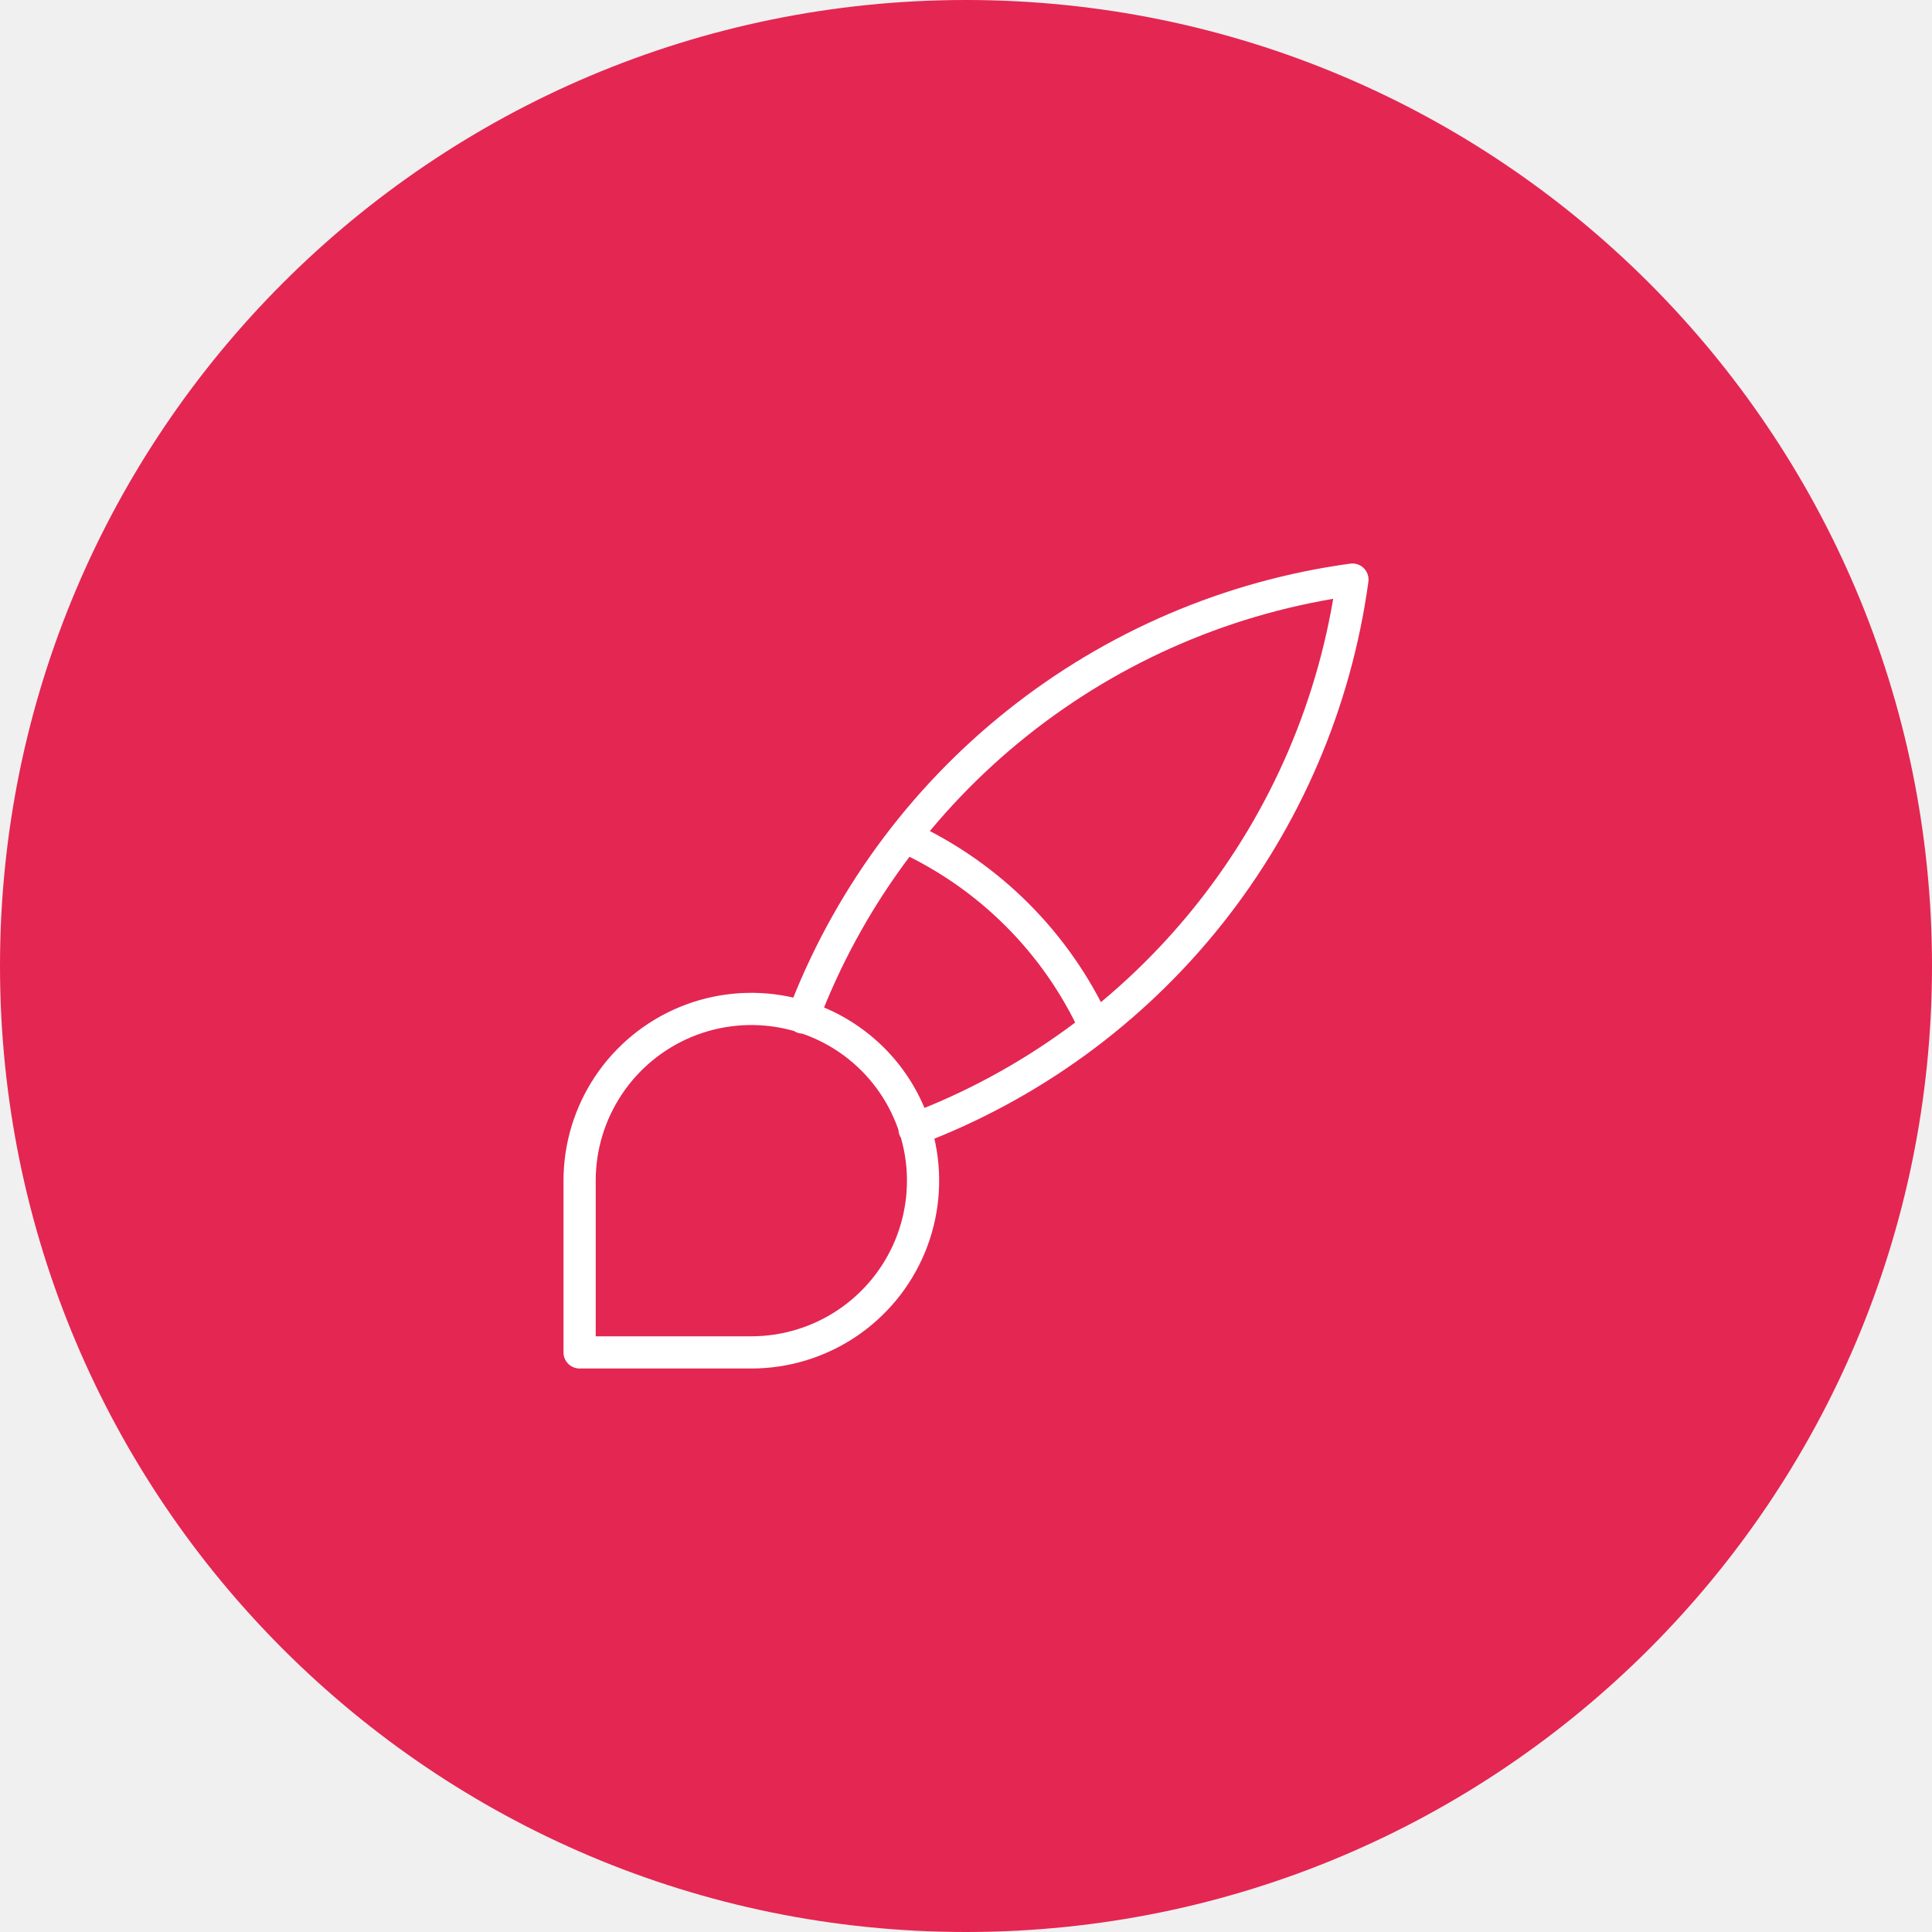
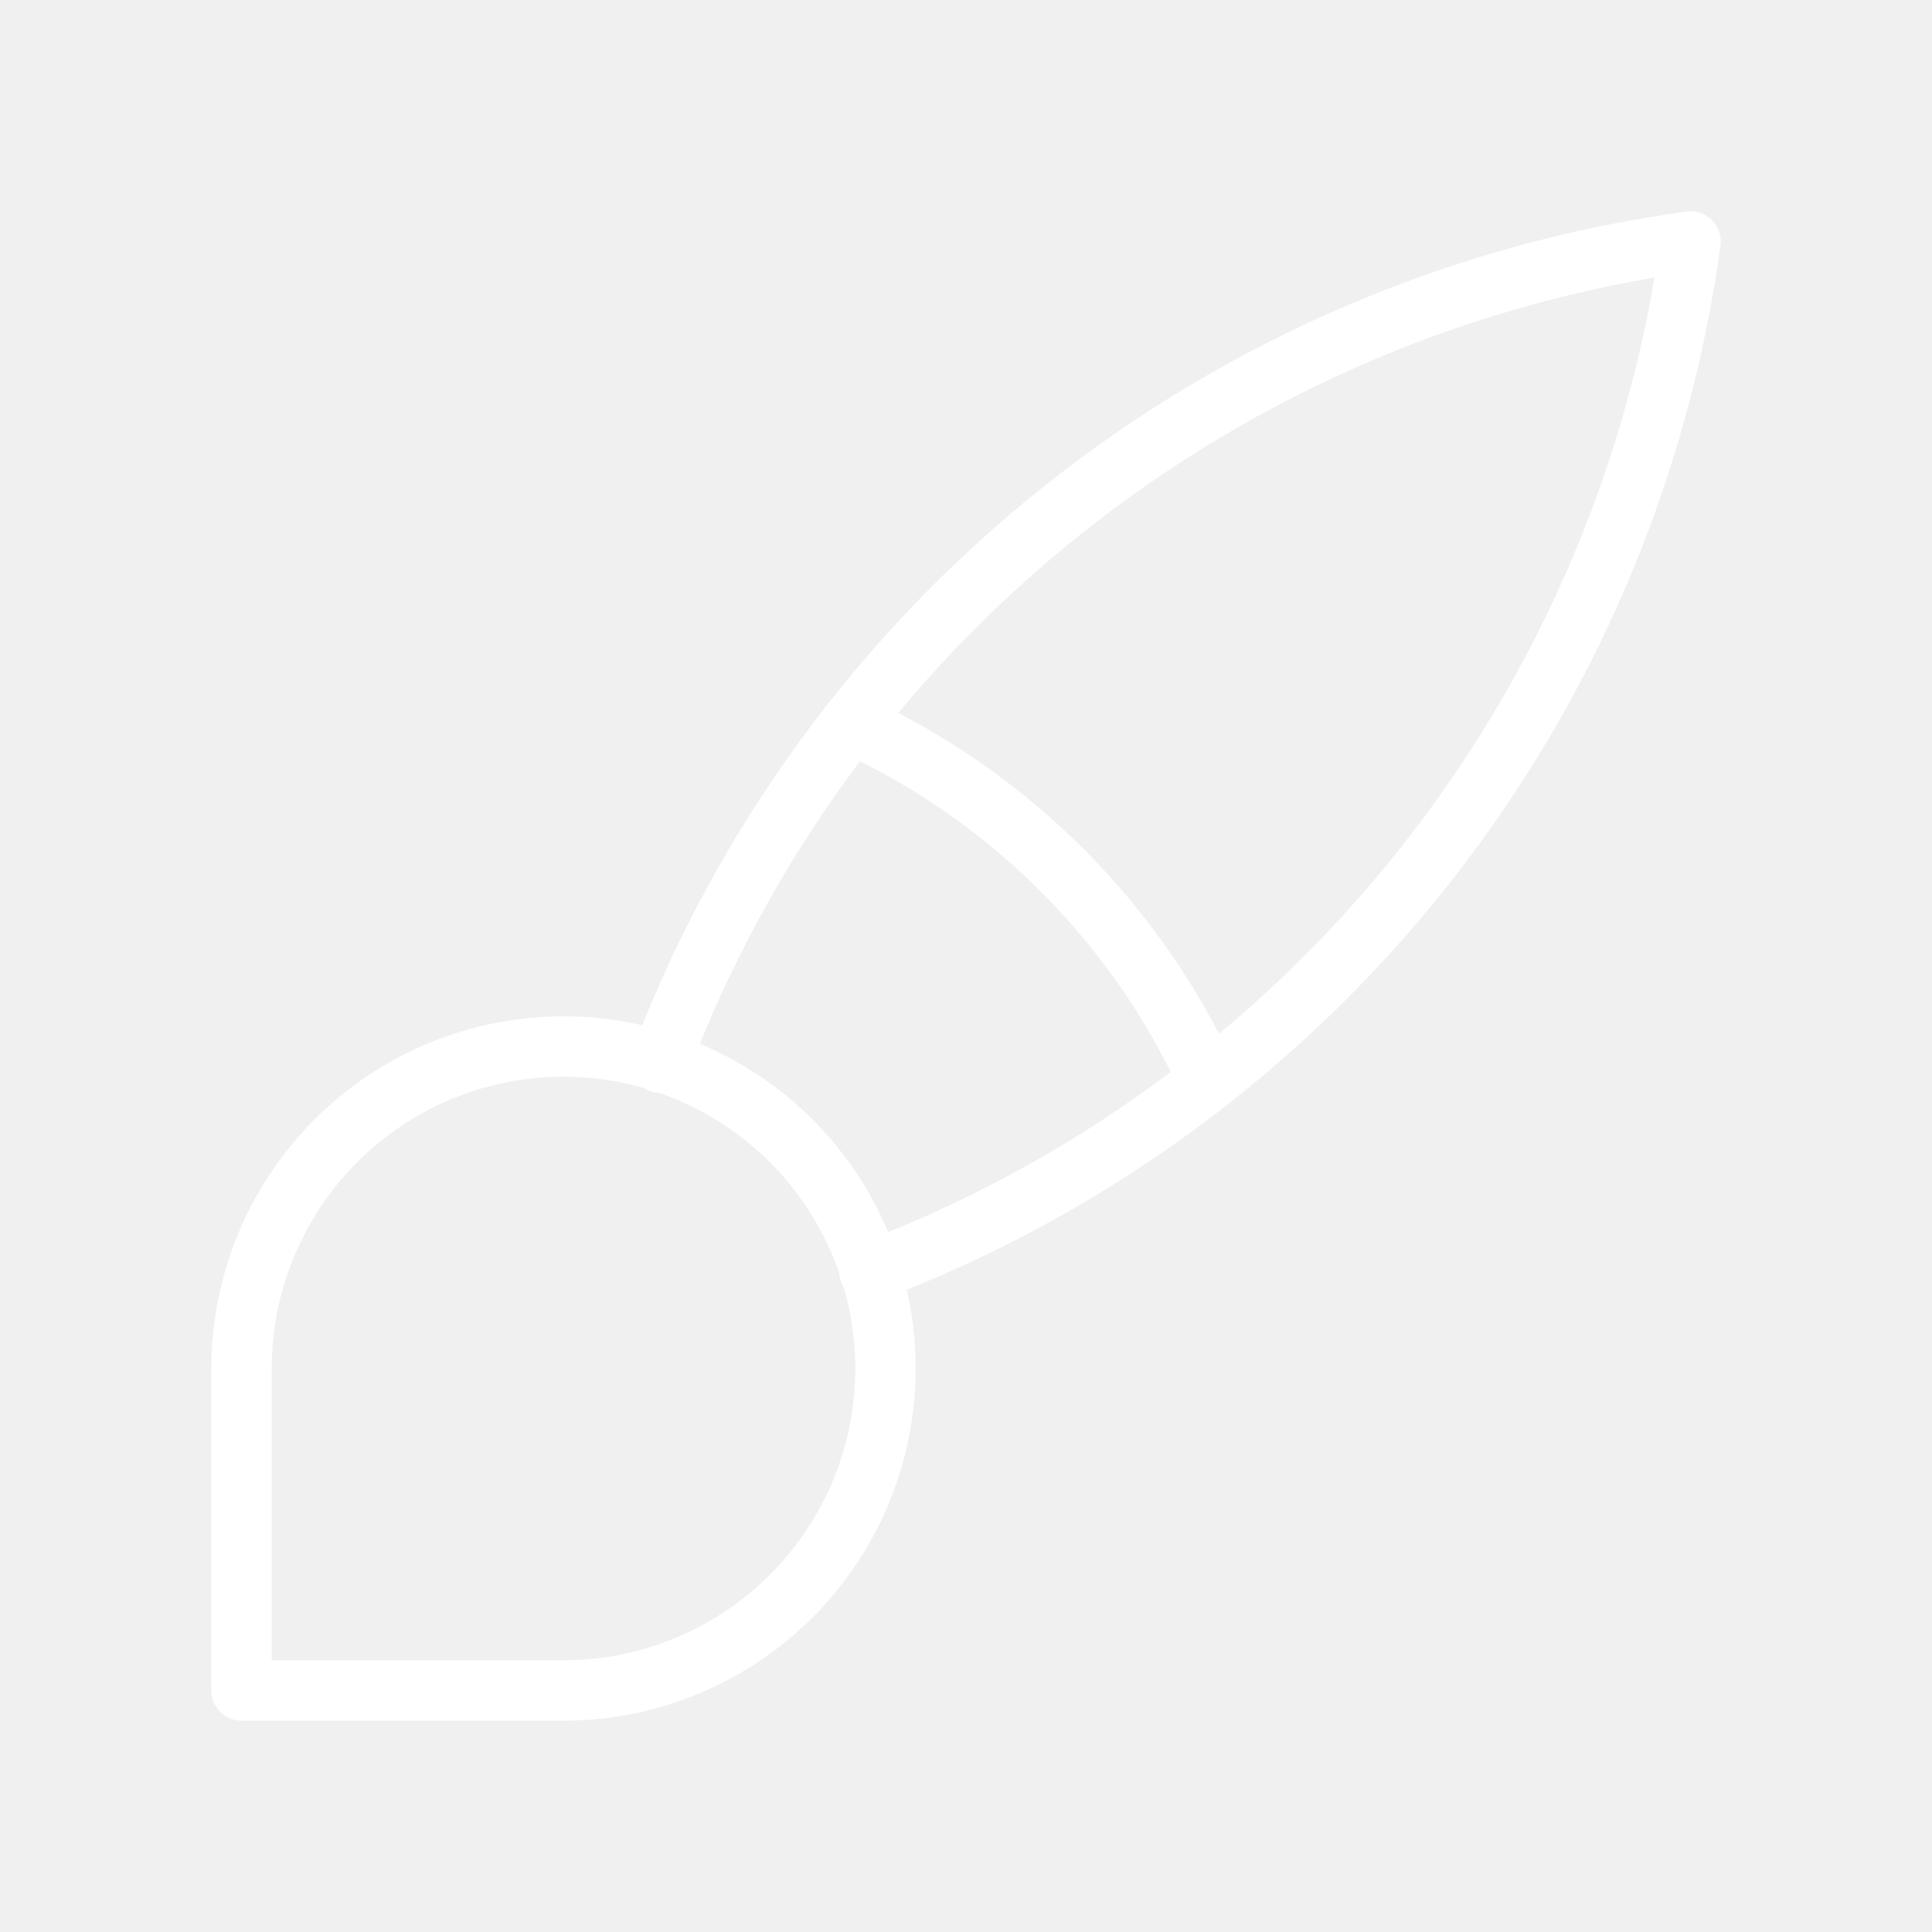
- <svg xmlns="http://www.w3.org/2000/svg" width="60" height="60" viewBox="0 0 60 60" fill="none">
-   <circle cx="30" cy="30" r="30" fill="#E42652" />
-   <path d="M41.999 18C38.193 18.52 34.599 20.059 31.595 22.453C28.591 24.846 26.289 28.007 24.932 31.6M42.001 18C41.48 21.806 39.942 25.4 37.548 28.404C35.155 31.408 31.994 33.71 28.401 35.067M28.133 26C30.724 27.196 32.804 29.276 33.999 31.867M18 42V36.667C18 35.612 18.313 34.581 18.899 33.704C19.485 32.827 20.318 32.143 21.292 31.739C22.267 31.336 23.339 31.23 24.374 31.436C25.408 31.642 26.359 32.15 27.105 32.895C27.851 33.641 28.358 34.592 28.564 35.626C28.77 36.661 28.664 37.733 28.261 38.708C27.857 39.682 27.173 40.515 26.296 41.101C25.419 41.687 24.388 42 23.333 42H18Z" stroke="white" stroke-linecap="round" stroke-linejoin="round" />
+ <svg xmlns="http://www.w3.org/2000/svg" width="32" height="32" viewBox="0 0 32 32" fill="none">
+   <path d="M27.999 4C24.193 4.521 20.599 6.059 17.595 8.453C14.591 10.846 12.289 14.007 10.932 17.6M28.001 4C27.48 7.806 25.942 11.4 23.549 14.404C21.155 17.408 17.994 19.71 14.401 21.067M14.133 12C16.724 13.196 18.804 15.276 20 17.867M4 28V22.667C4 21.612 4.313 20.581 4.899 19.704C5.485 18.827 6.318 18.143 7.292 17.739C8.267 17.336 9.339 17.23 10.374 17.436C11.408 17.642 12.359 18.15 13.105 18.895C13.851 19.641 14.358 20.592 14.564 21.626C14.77 22.661 14.664 23.733 14.261 24.708C13.857 25.682 13.173 26.515 12.296 27.101C11.419 27.687 10.388 28 9.333 28H4Z" stroke="white" stroke-linecap="round" stroke-linejoin="round" />
</svg>
